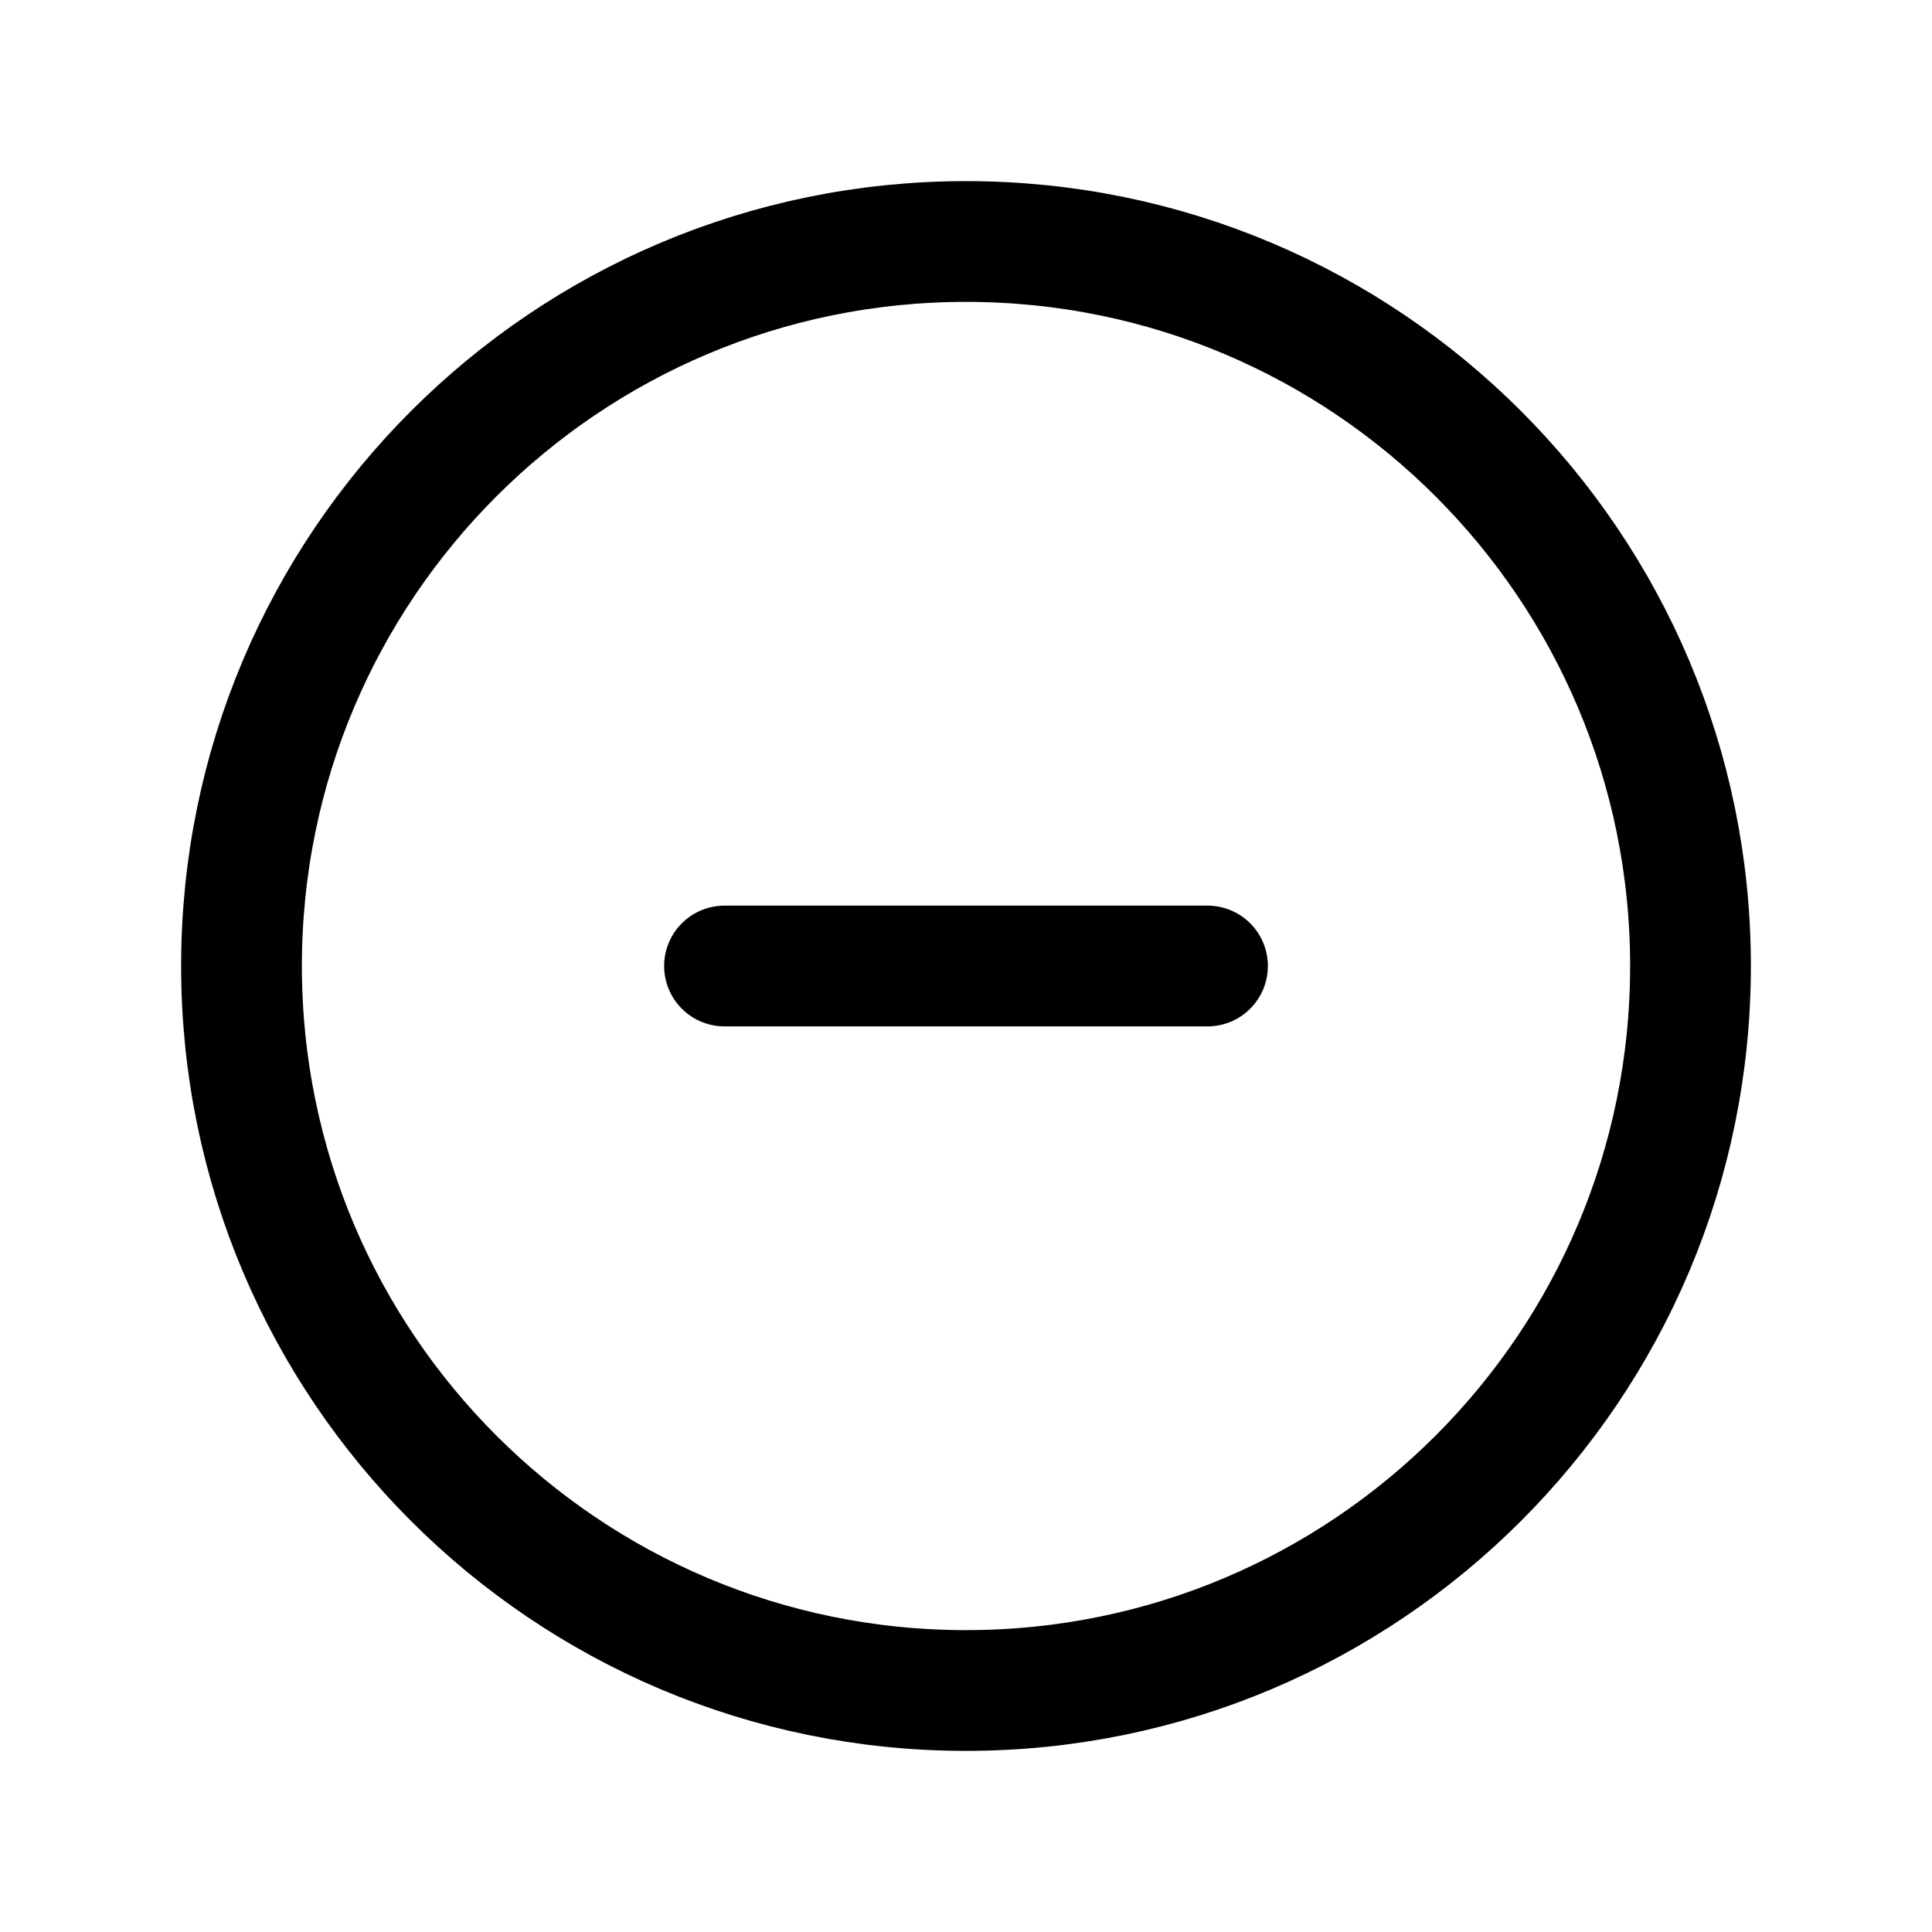
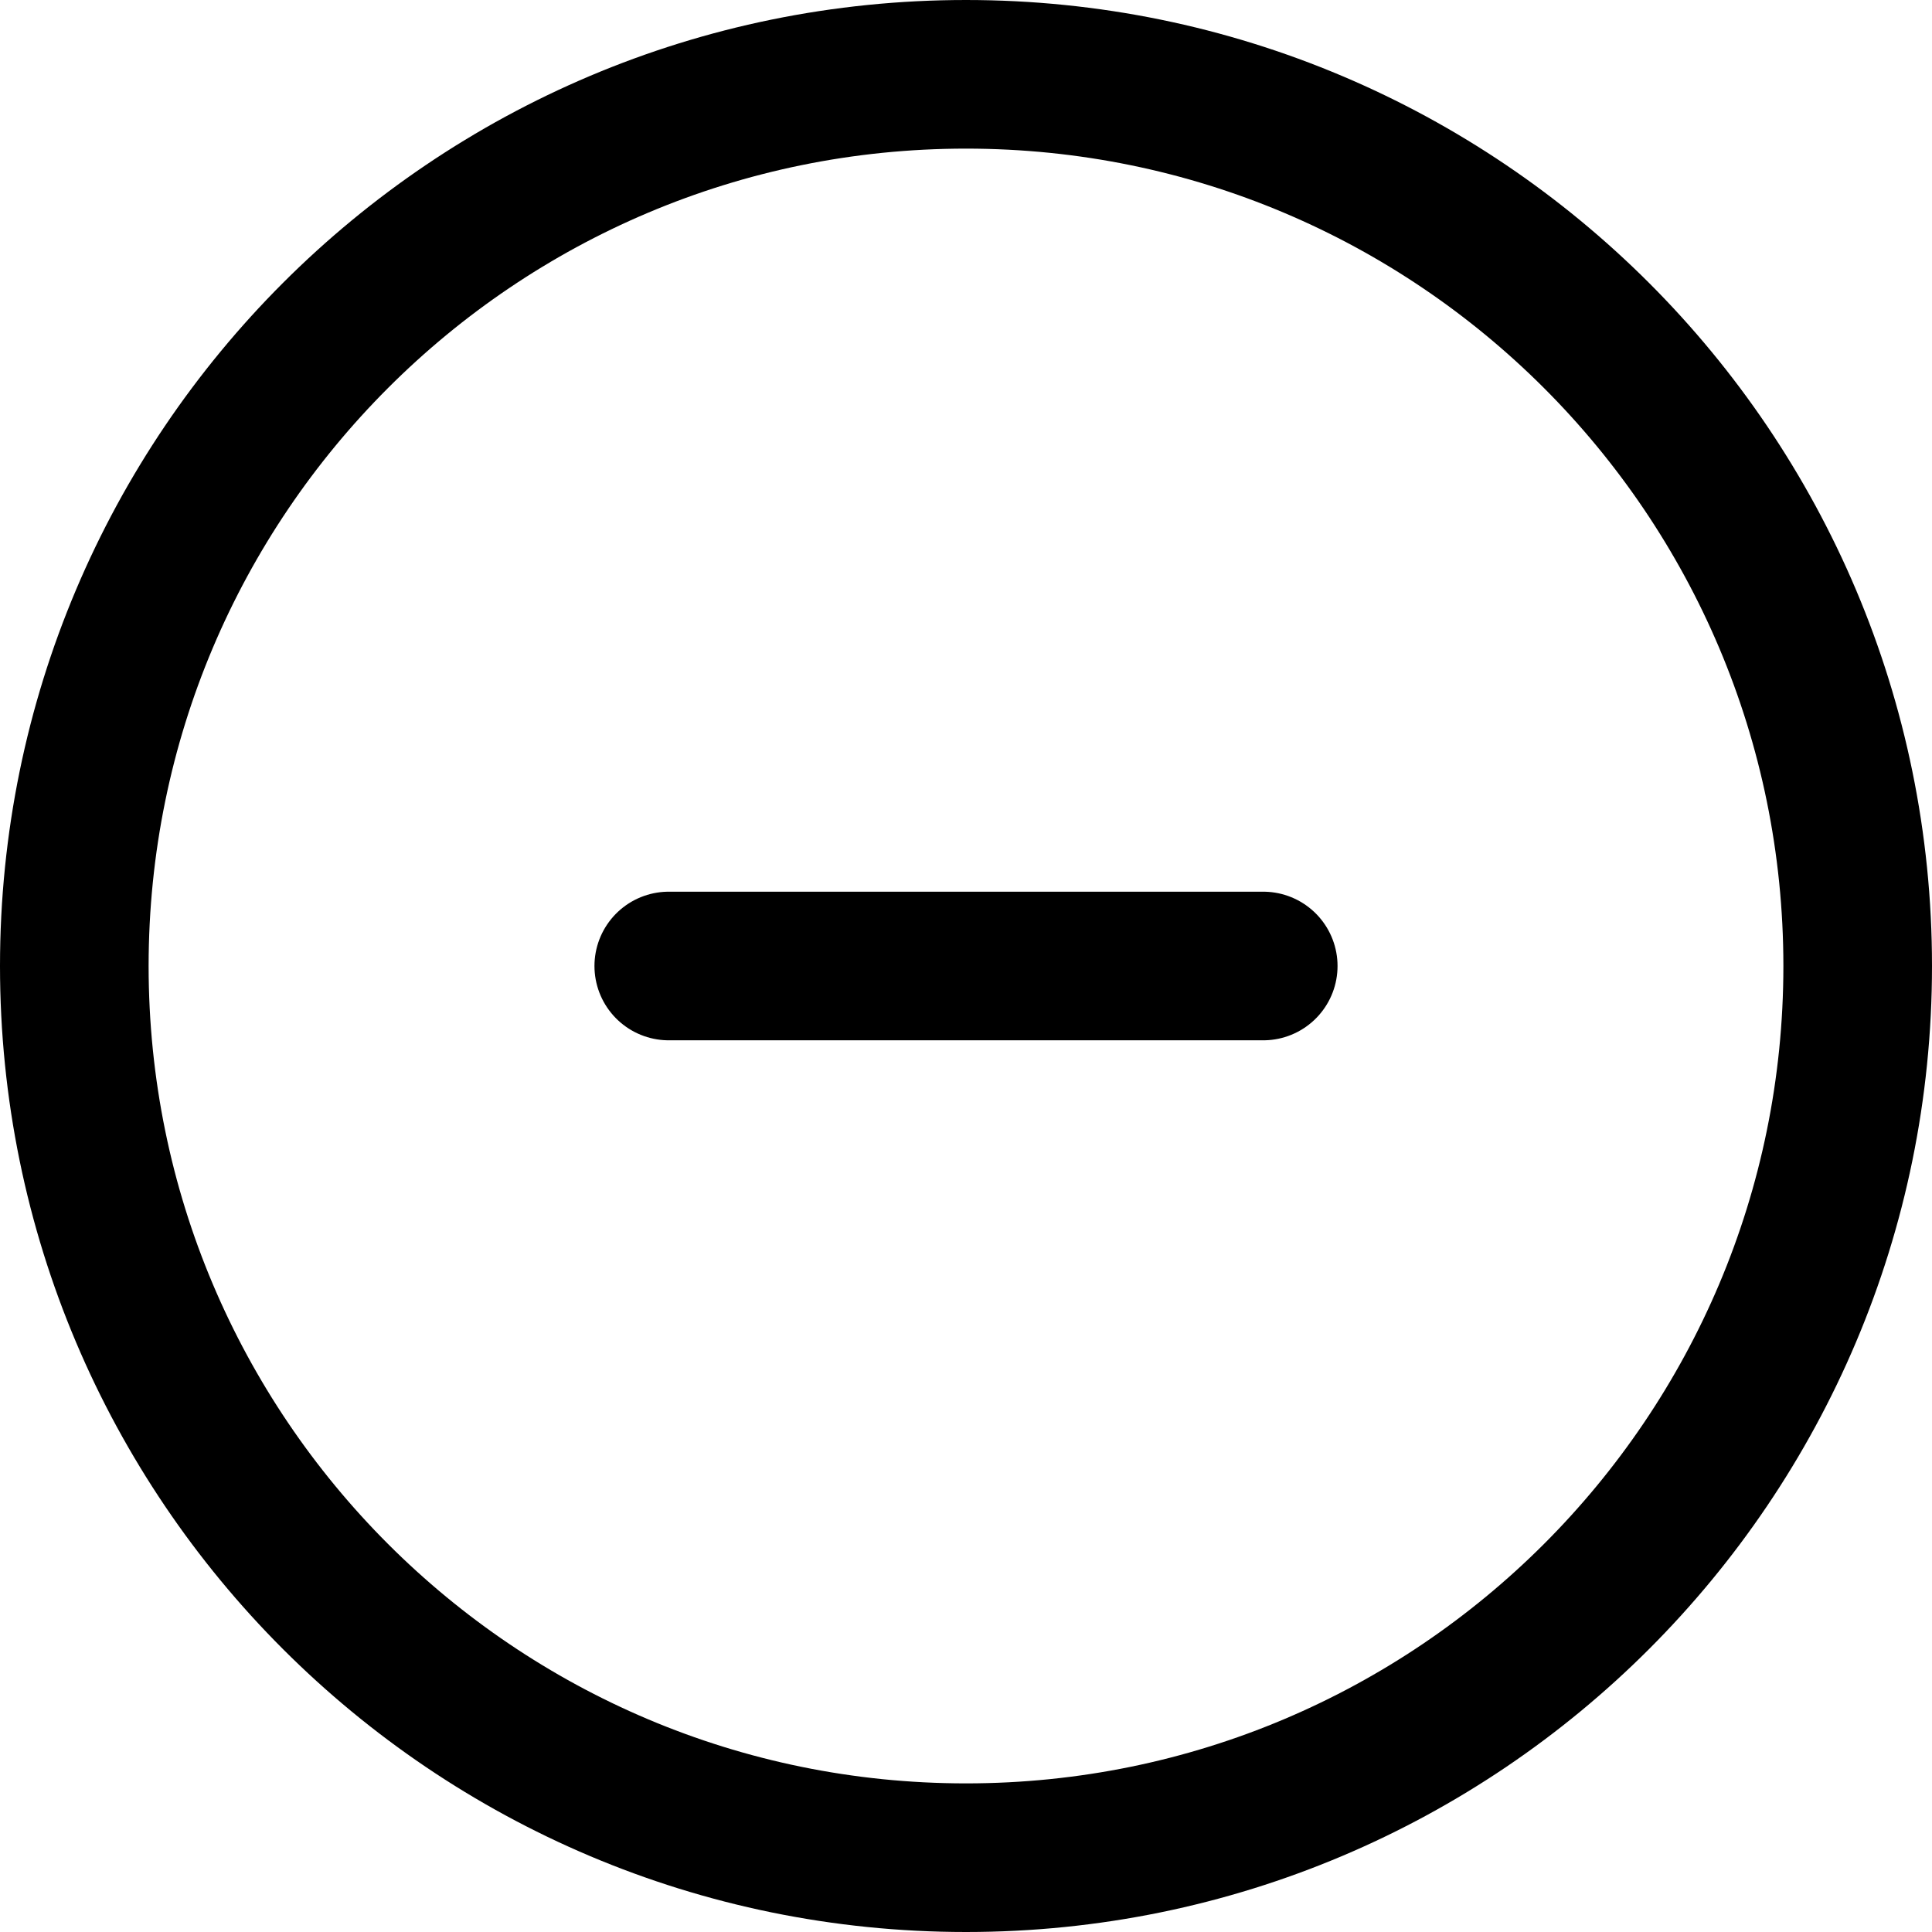
- <svg xmlns="http://www.w3.org/2000/svg" fill="none" stroke="currentColor" stroke-width="1.5" aria-hidden="true" class="h-6 w-6 text-white stroke-1 hover:text-blue hover:dark:text-green transition-all cursor-pointer" viewBox="0 0 24 24">
+ <svg xmlns="http://www.w3.org/2000/svg" fill="none" stroke="currentColor" stroke-width="1.5" aria-hidden="true" class="h-6 w-6 text-white stroke-1 hover:text-blue hover:dark:text-green transition-all cursor-pointer" viewBox="2.25 2.25 19.5 19.5">
  <path stroke-linecap="round" stroke-linejoin="round" d="M15 12H9m12 0a9 9 0 1 1-18 0 9 9 0 0 1 18 0z" />
</svg>
